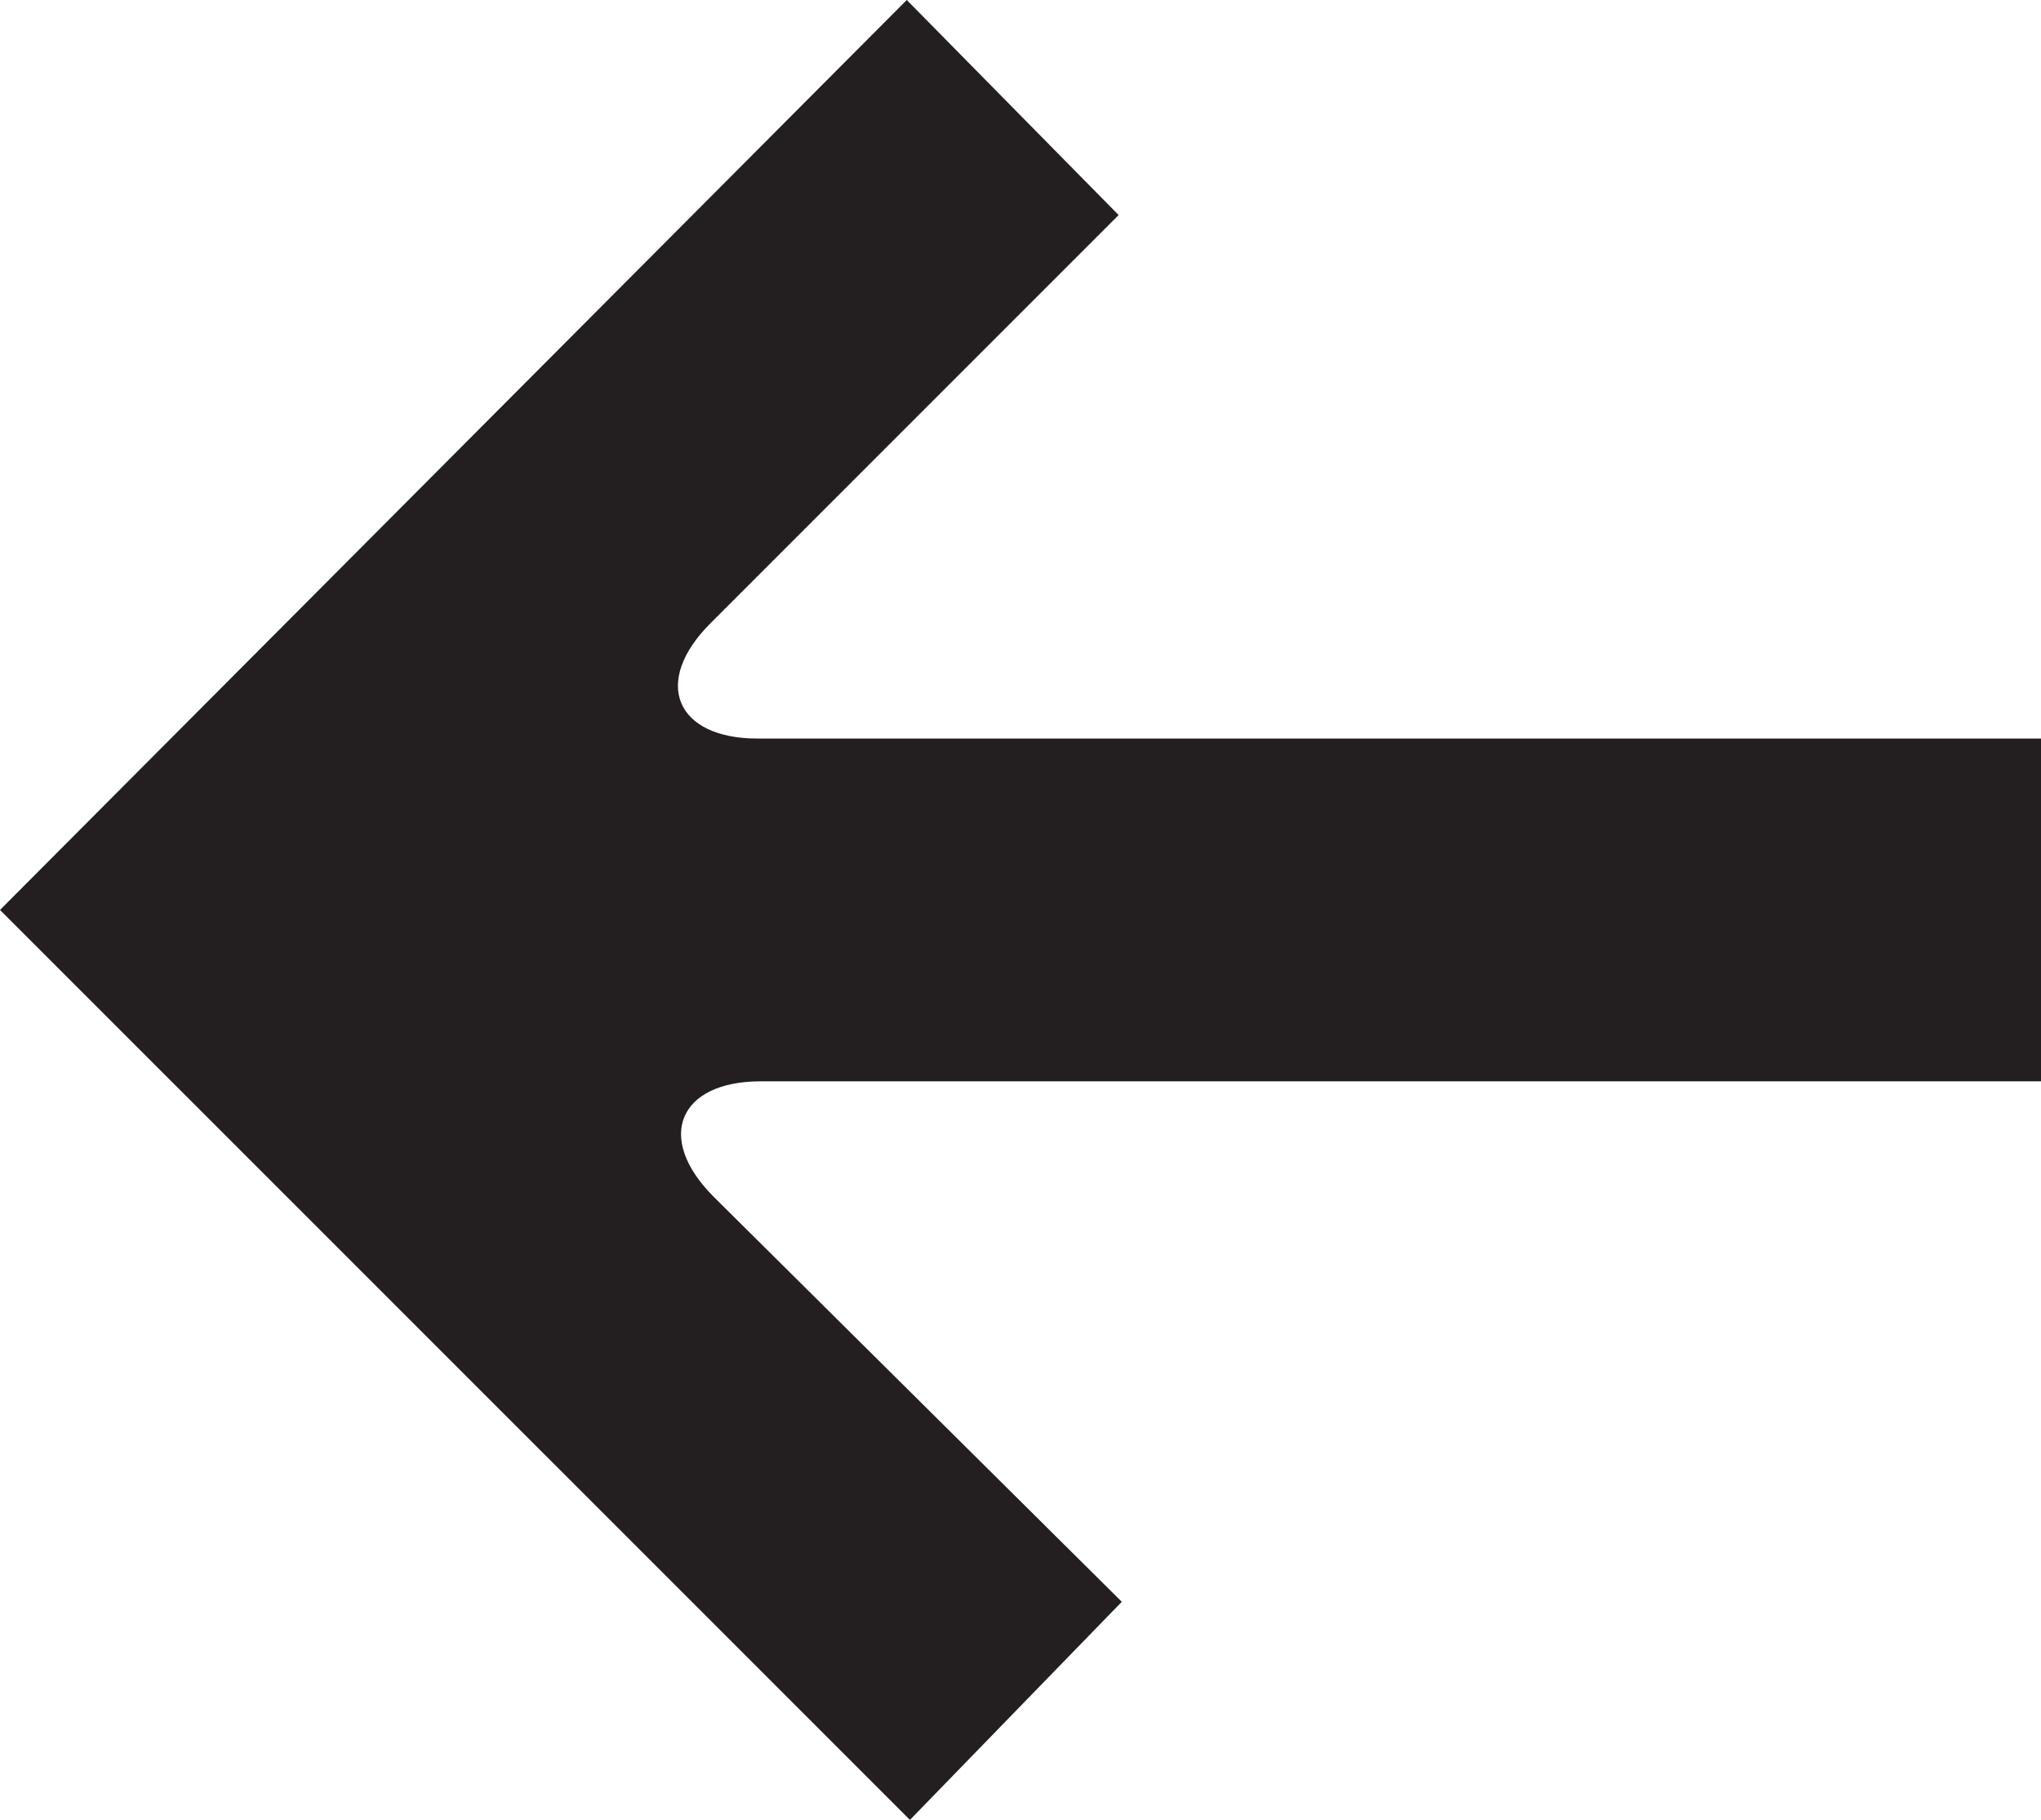
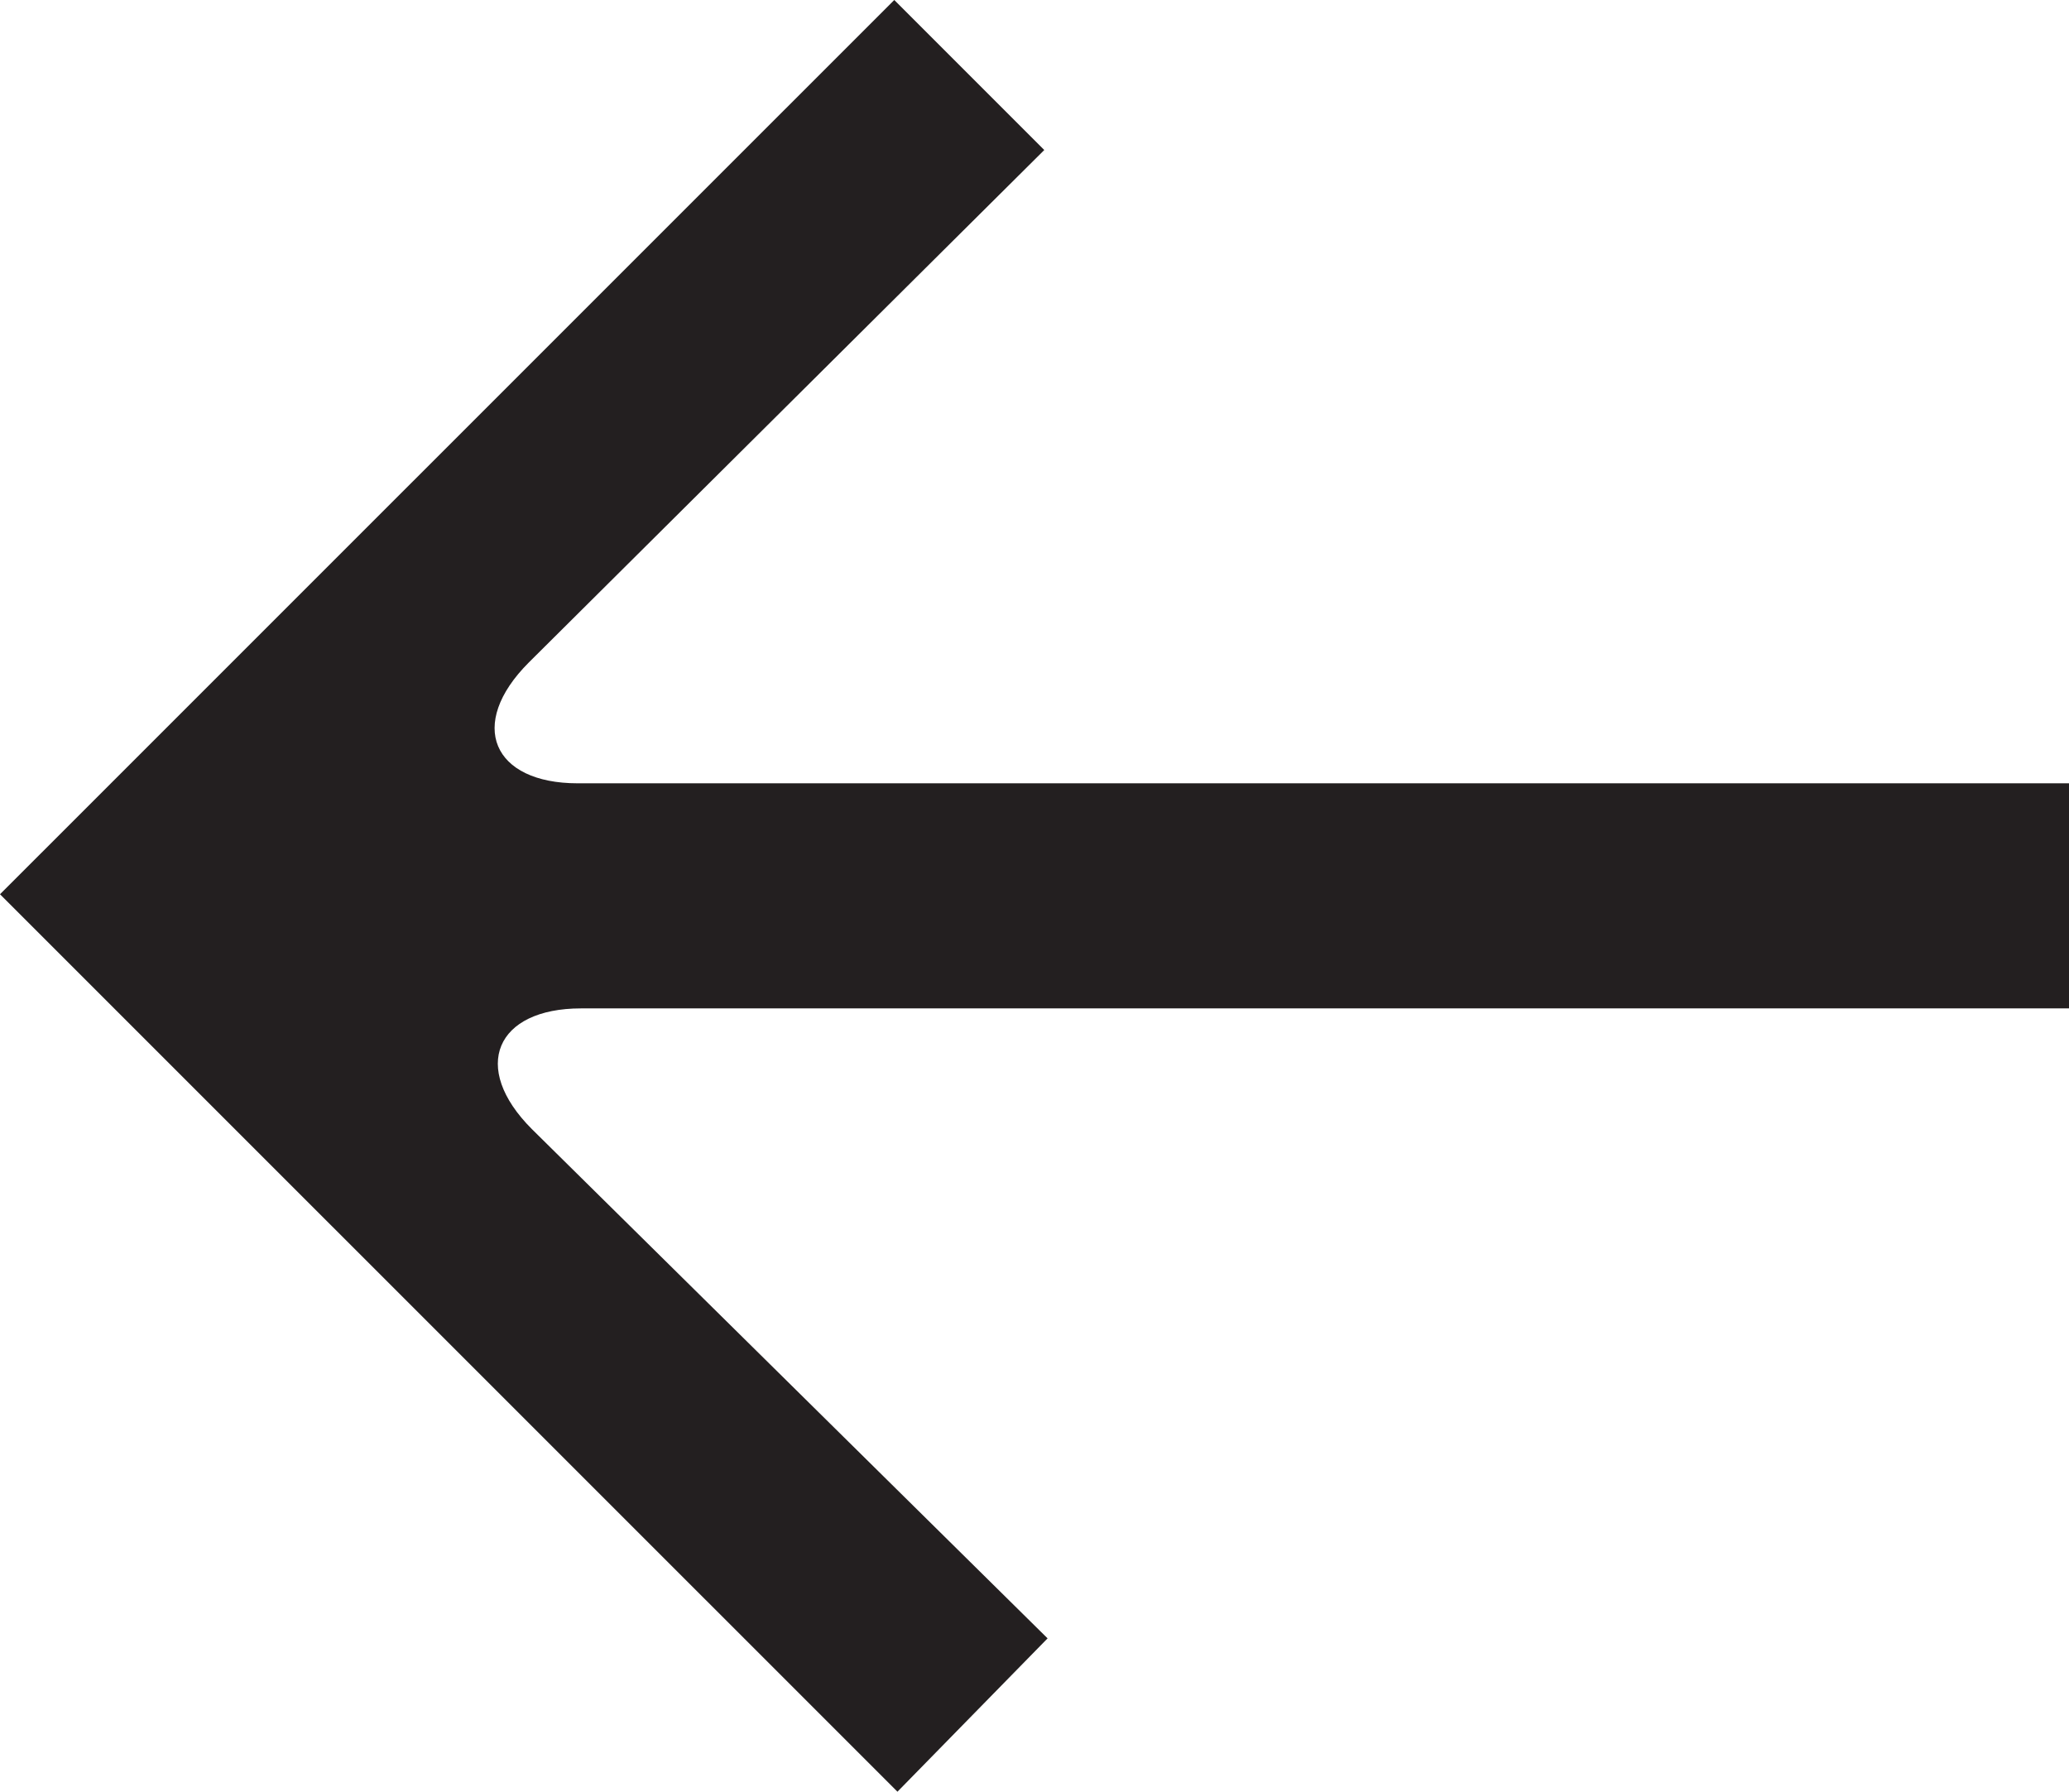
- <svg xmlns="http://www.w3.org/2000/svg" id="Layer_1" data-name="Layer 1" width="150" height="133.731" viewBox="0 0 150 133.731">
+ <svg xmlns="http://www.w3.org/2000/svg" id="Layer_1" data-name="Layer 1" width="346.477" height="300" viewBox="0 0 346.477 300">
  <defs>
    <style>
      .cls-1 {
        fill: #231f20;
      }
    </style>
  </defs>
-   <path class="cls-1" d="M82.211,15.803l-29.992,29.992c-4.354,4.354-2.517,8.475,3.431,8.475h94.35v25.191H55.883c-5.957,0-7.785,4.121-3.44,8.475l30.002,29.769-15.57,16.026L0,66.866,66.642,0l15.57,15.803Z" />
+   <path class="cls-1" d="M174.874,25.119L88.549,110.931c-10.39,10.39-6.029,20.224,8.188,20.224h249.74v37.689H97.293c-14.217,0-18.6,9.856-8.21,20.224l86.347,85.257-25.141,25.675L0,149.733,149.755,0l25.119,25.119Z" />
</svg>
